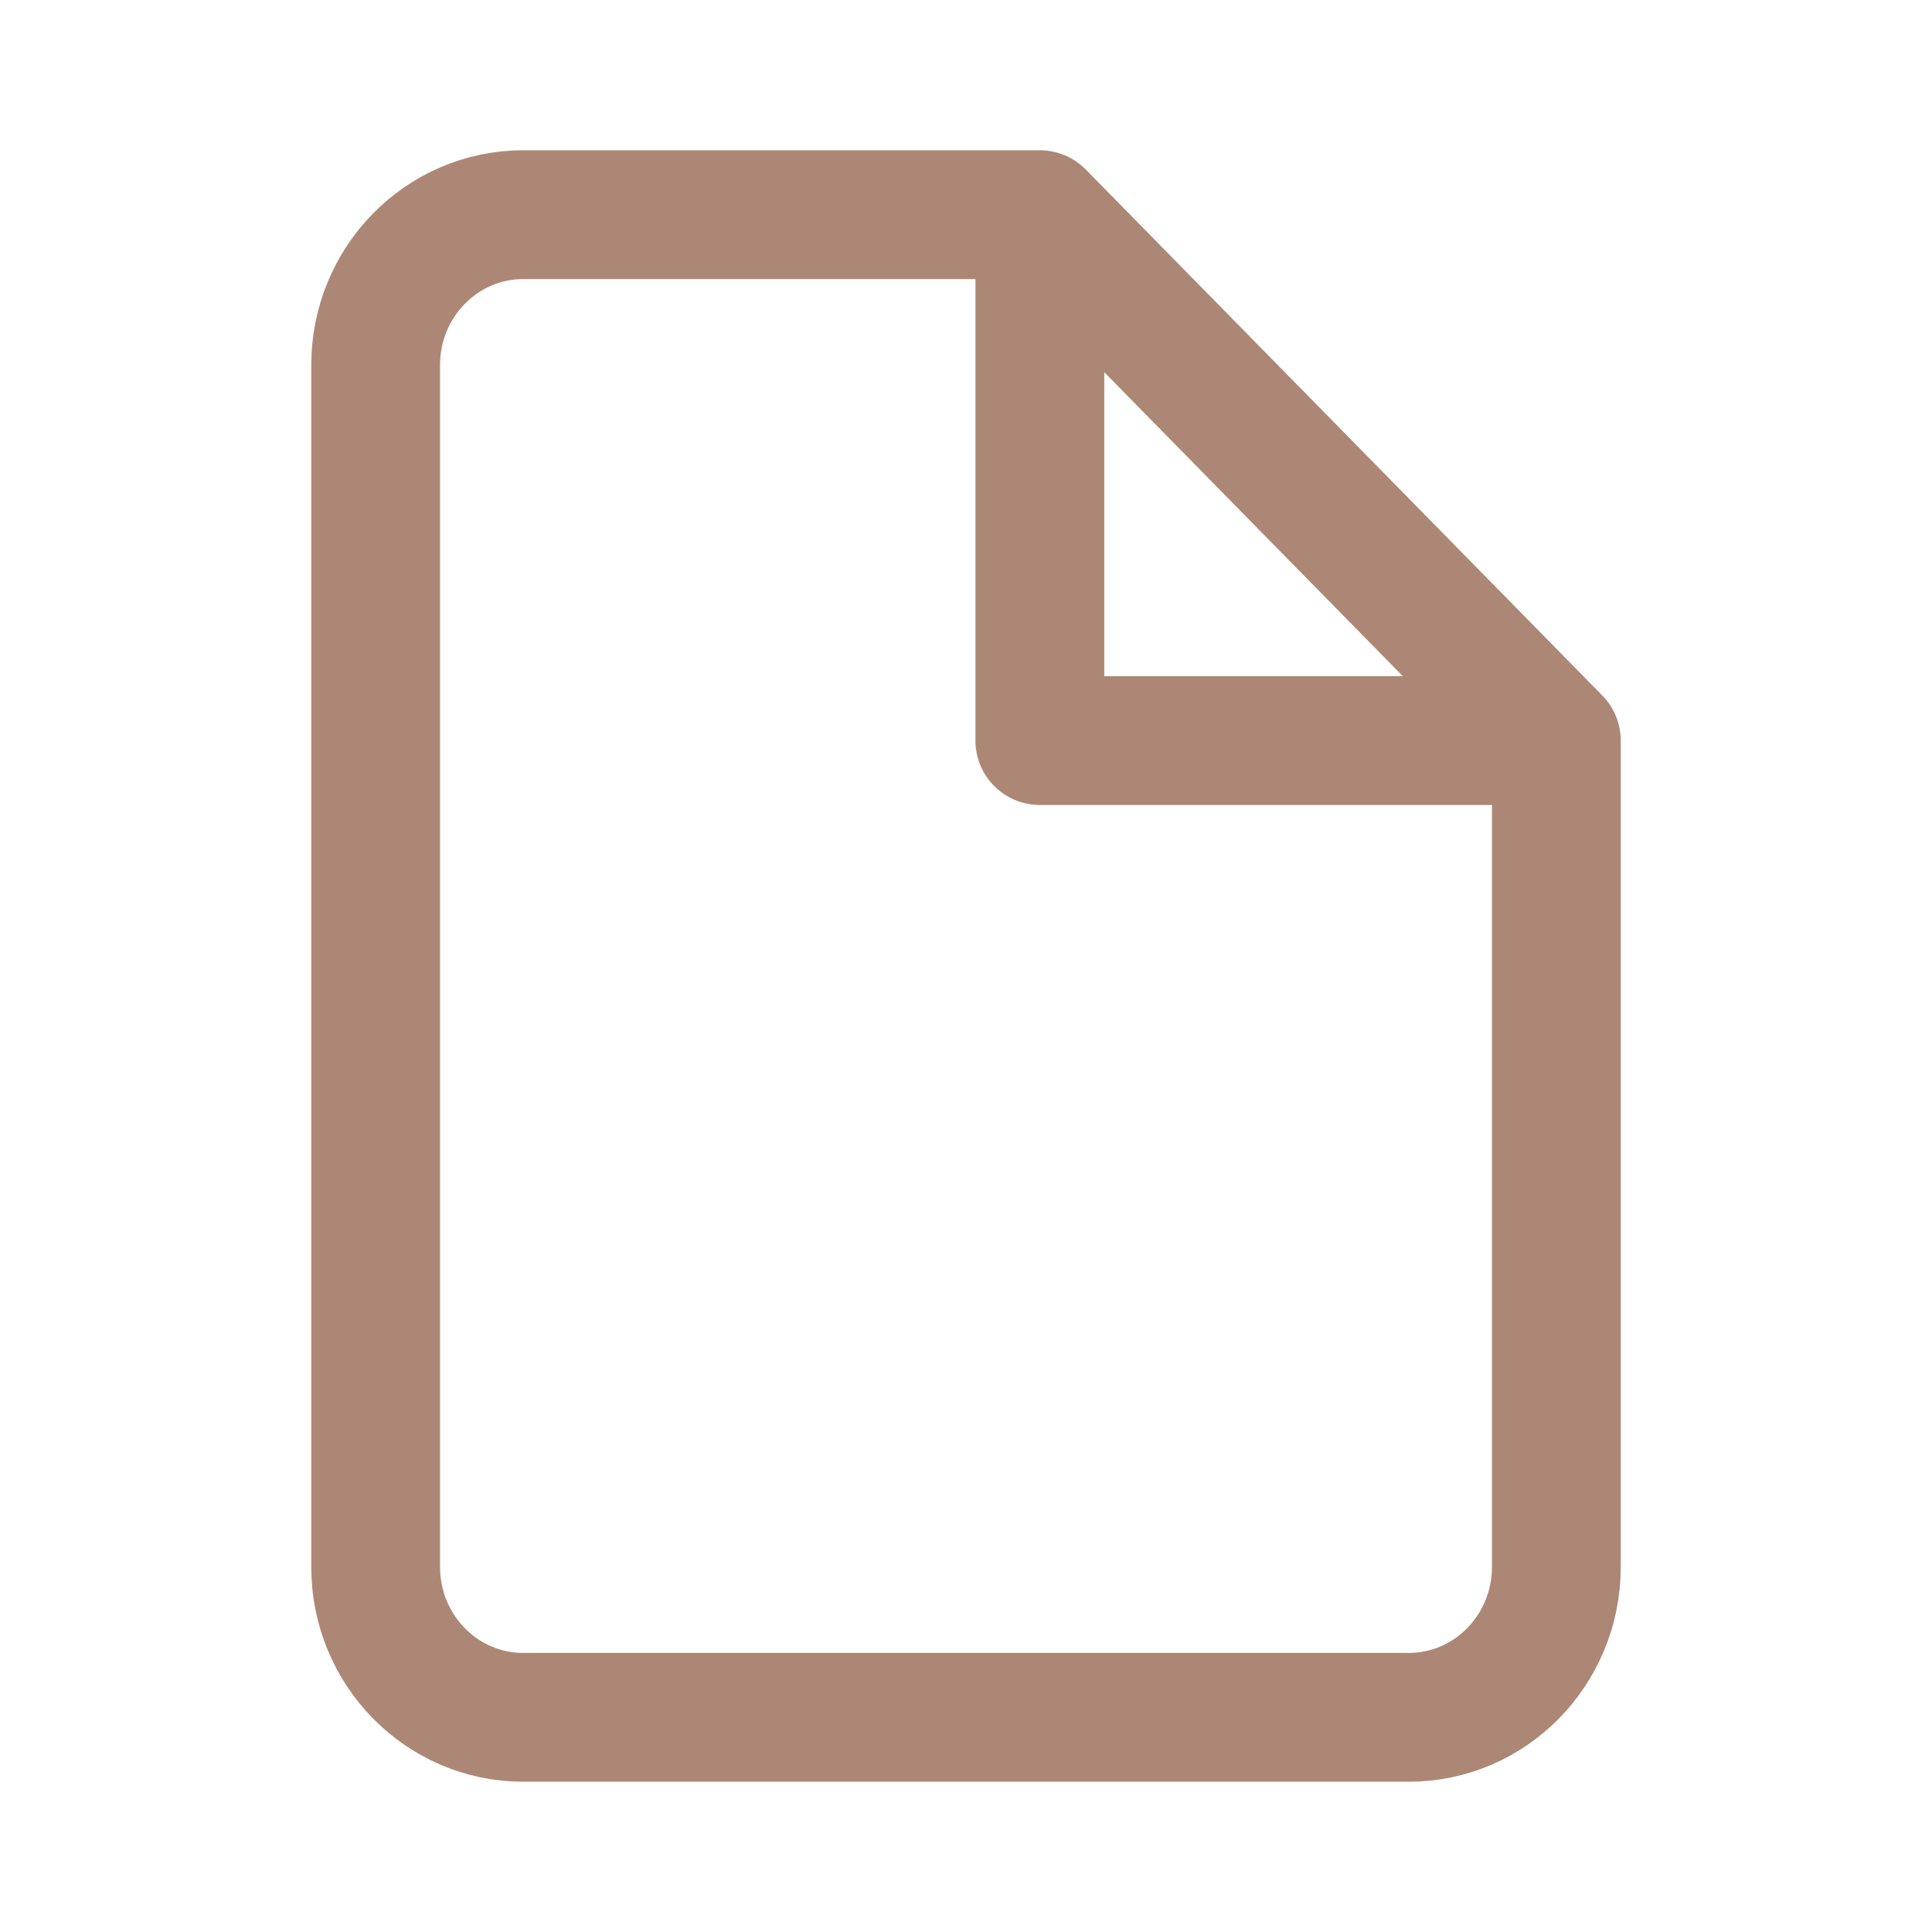
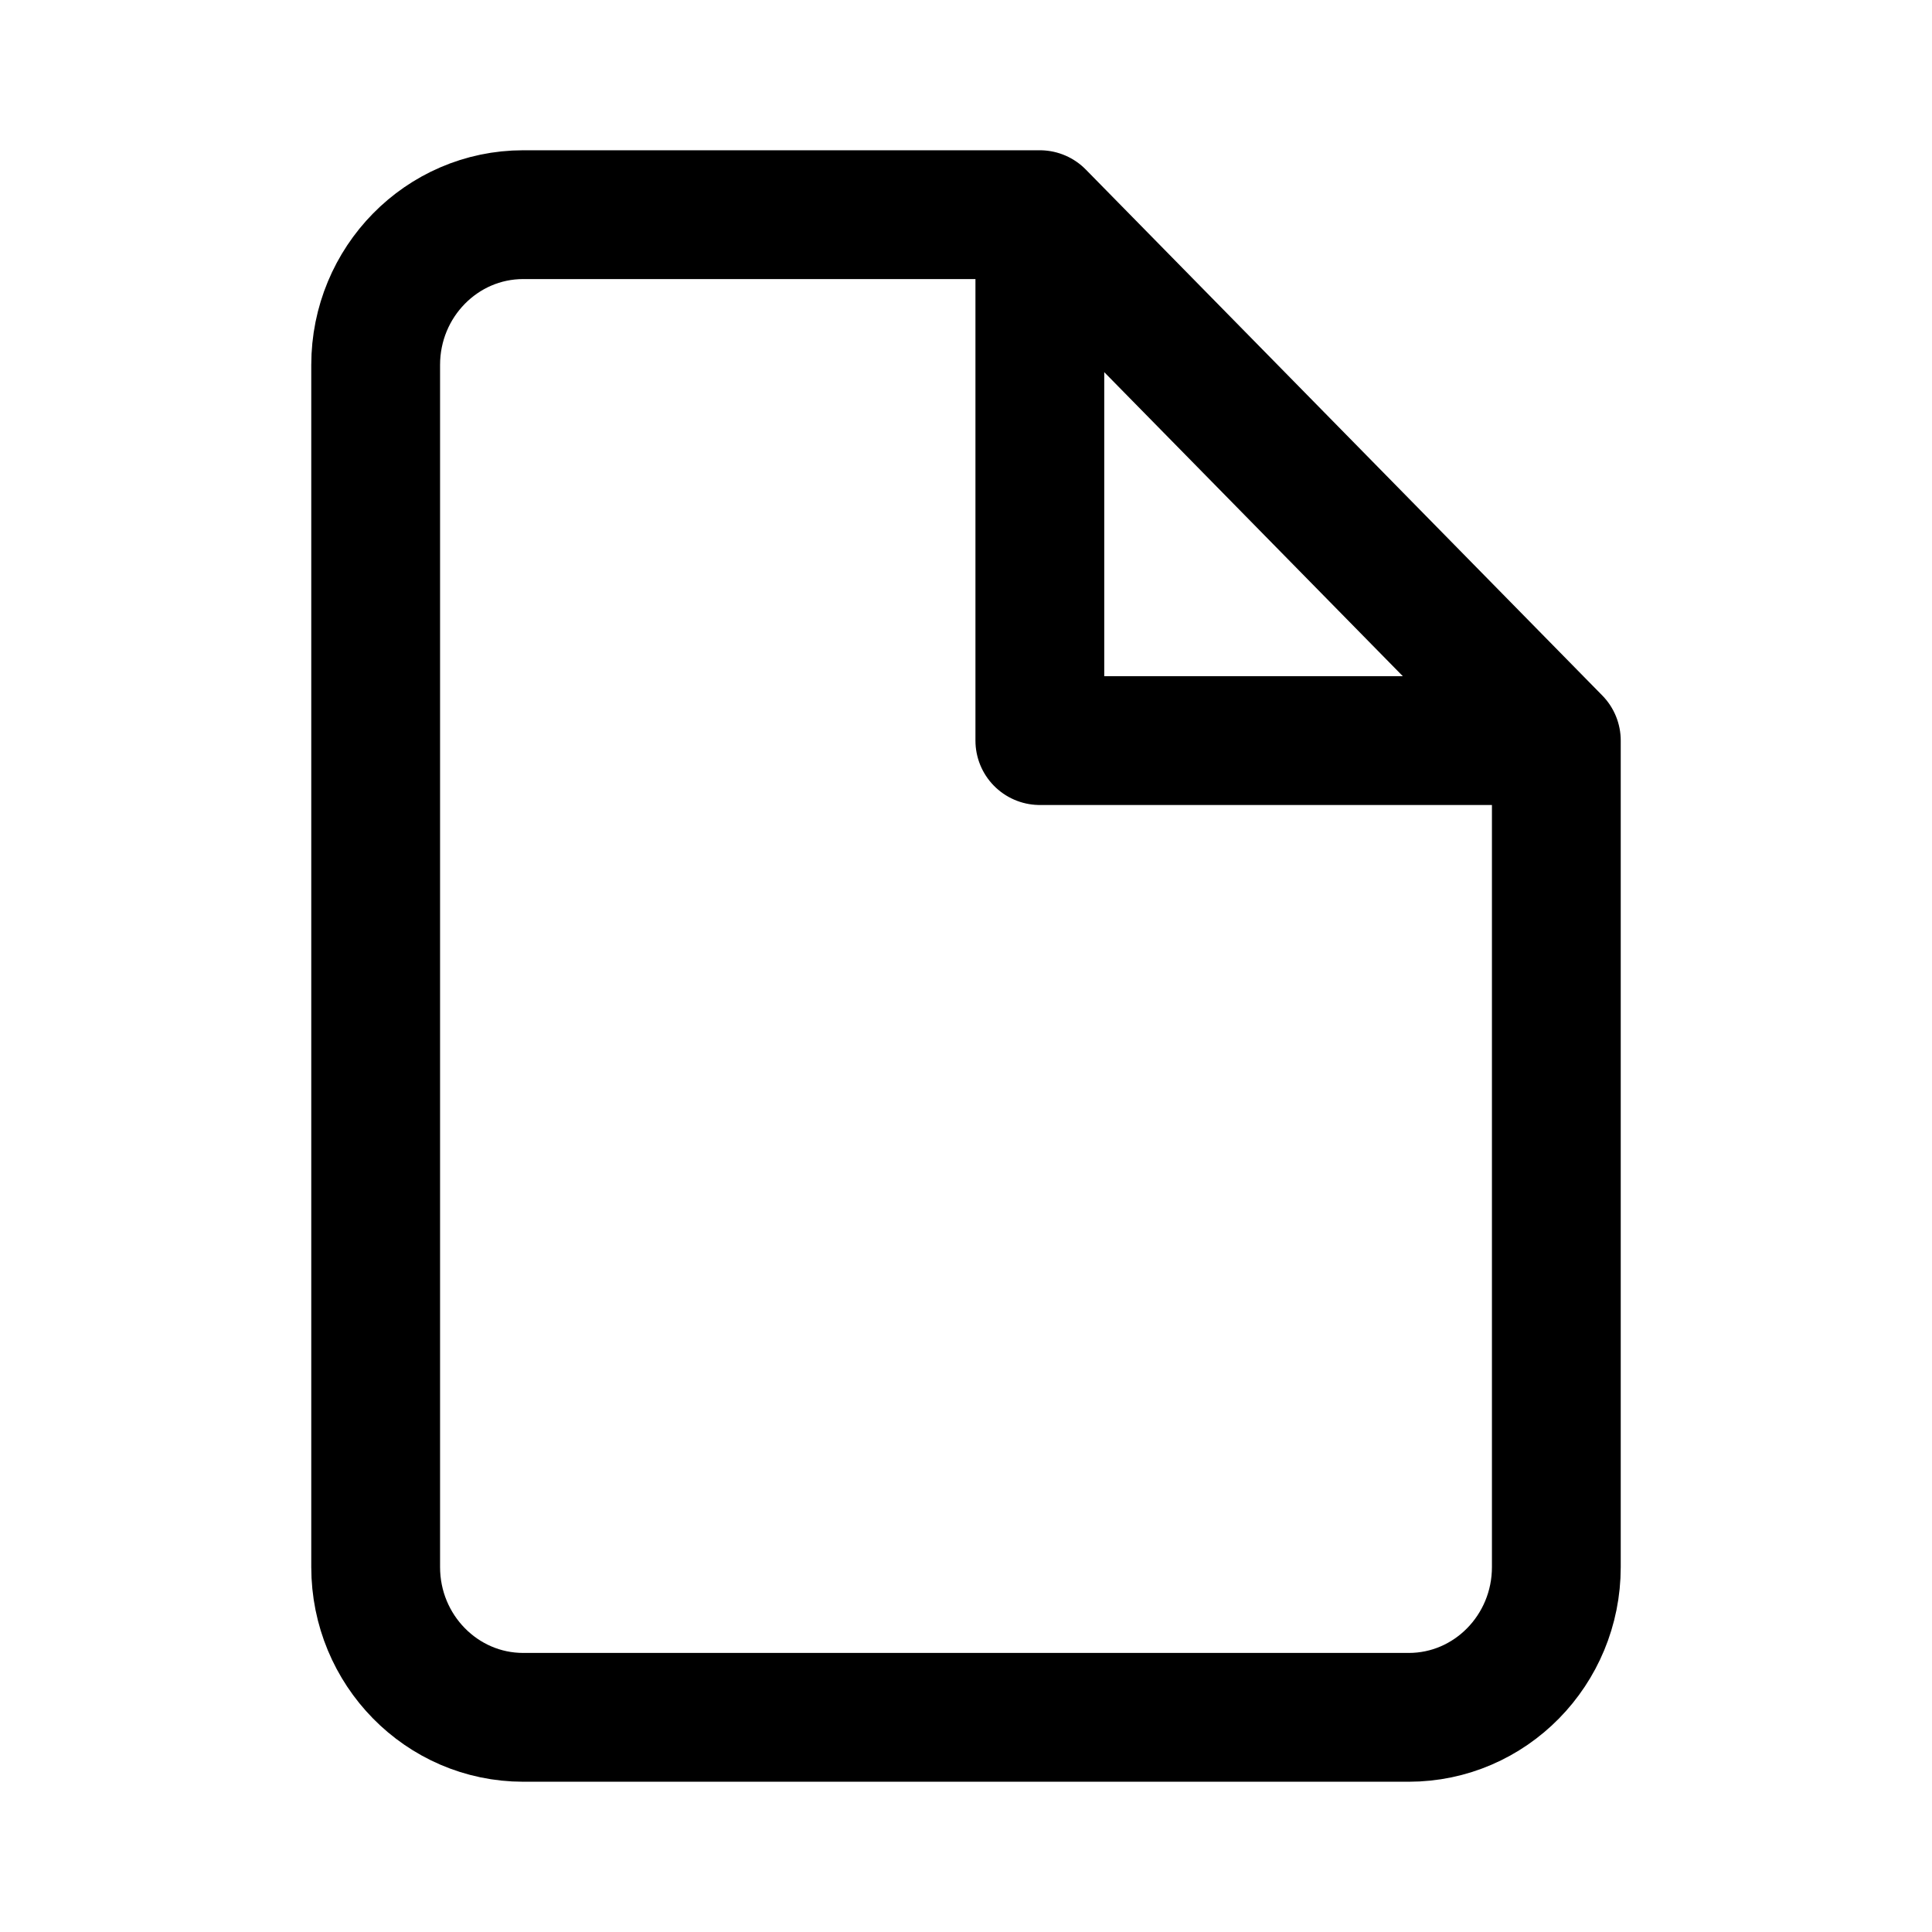
<svg xmlns="http://www.w3.org/2000/svg" width="18" height="18" viewBox="0 0 18 18" fill="none">
-   <path d="M9.688 2H4.875C4.116 2 3.5 2.627 3.5 3.4V14.6C3.5 15.373 4.116 16 4.875 16H13.125C13.884 16 14.5 15.373 14.5 14.6V6.9M9.688 2L14.5 6.9M9.688 2L9.688 6.9L14.5 6.9" stroke="#AD8775" stroke-width="1.2" stroke-linecap="round" stroke-linejoin="round" />
+   <path d="M9.688 2H4.875C4.116 2 3.5 2.627 3.5 3.4V14.6C3.5 15.373 4.116 16 4.875 16H13.125C13.884 16 14.5 15.373 14.5 14.6V6.9M9.688 2L14.5 6.9M9.688 2L9.688 6.9L14.5 6.9" stroke="currentColor" stroke-width="1.2" stroke-linecap="round" stroke-linejoin="round" />
</svg>
